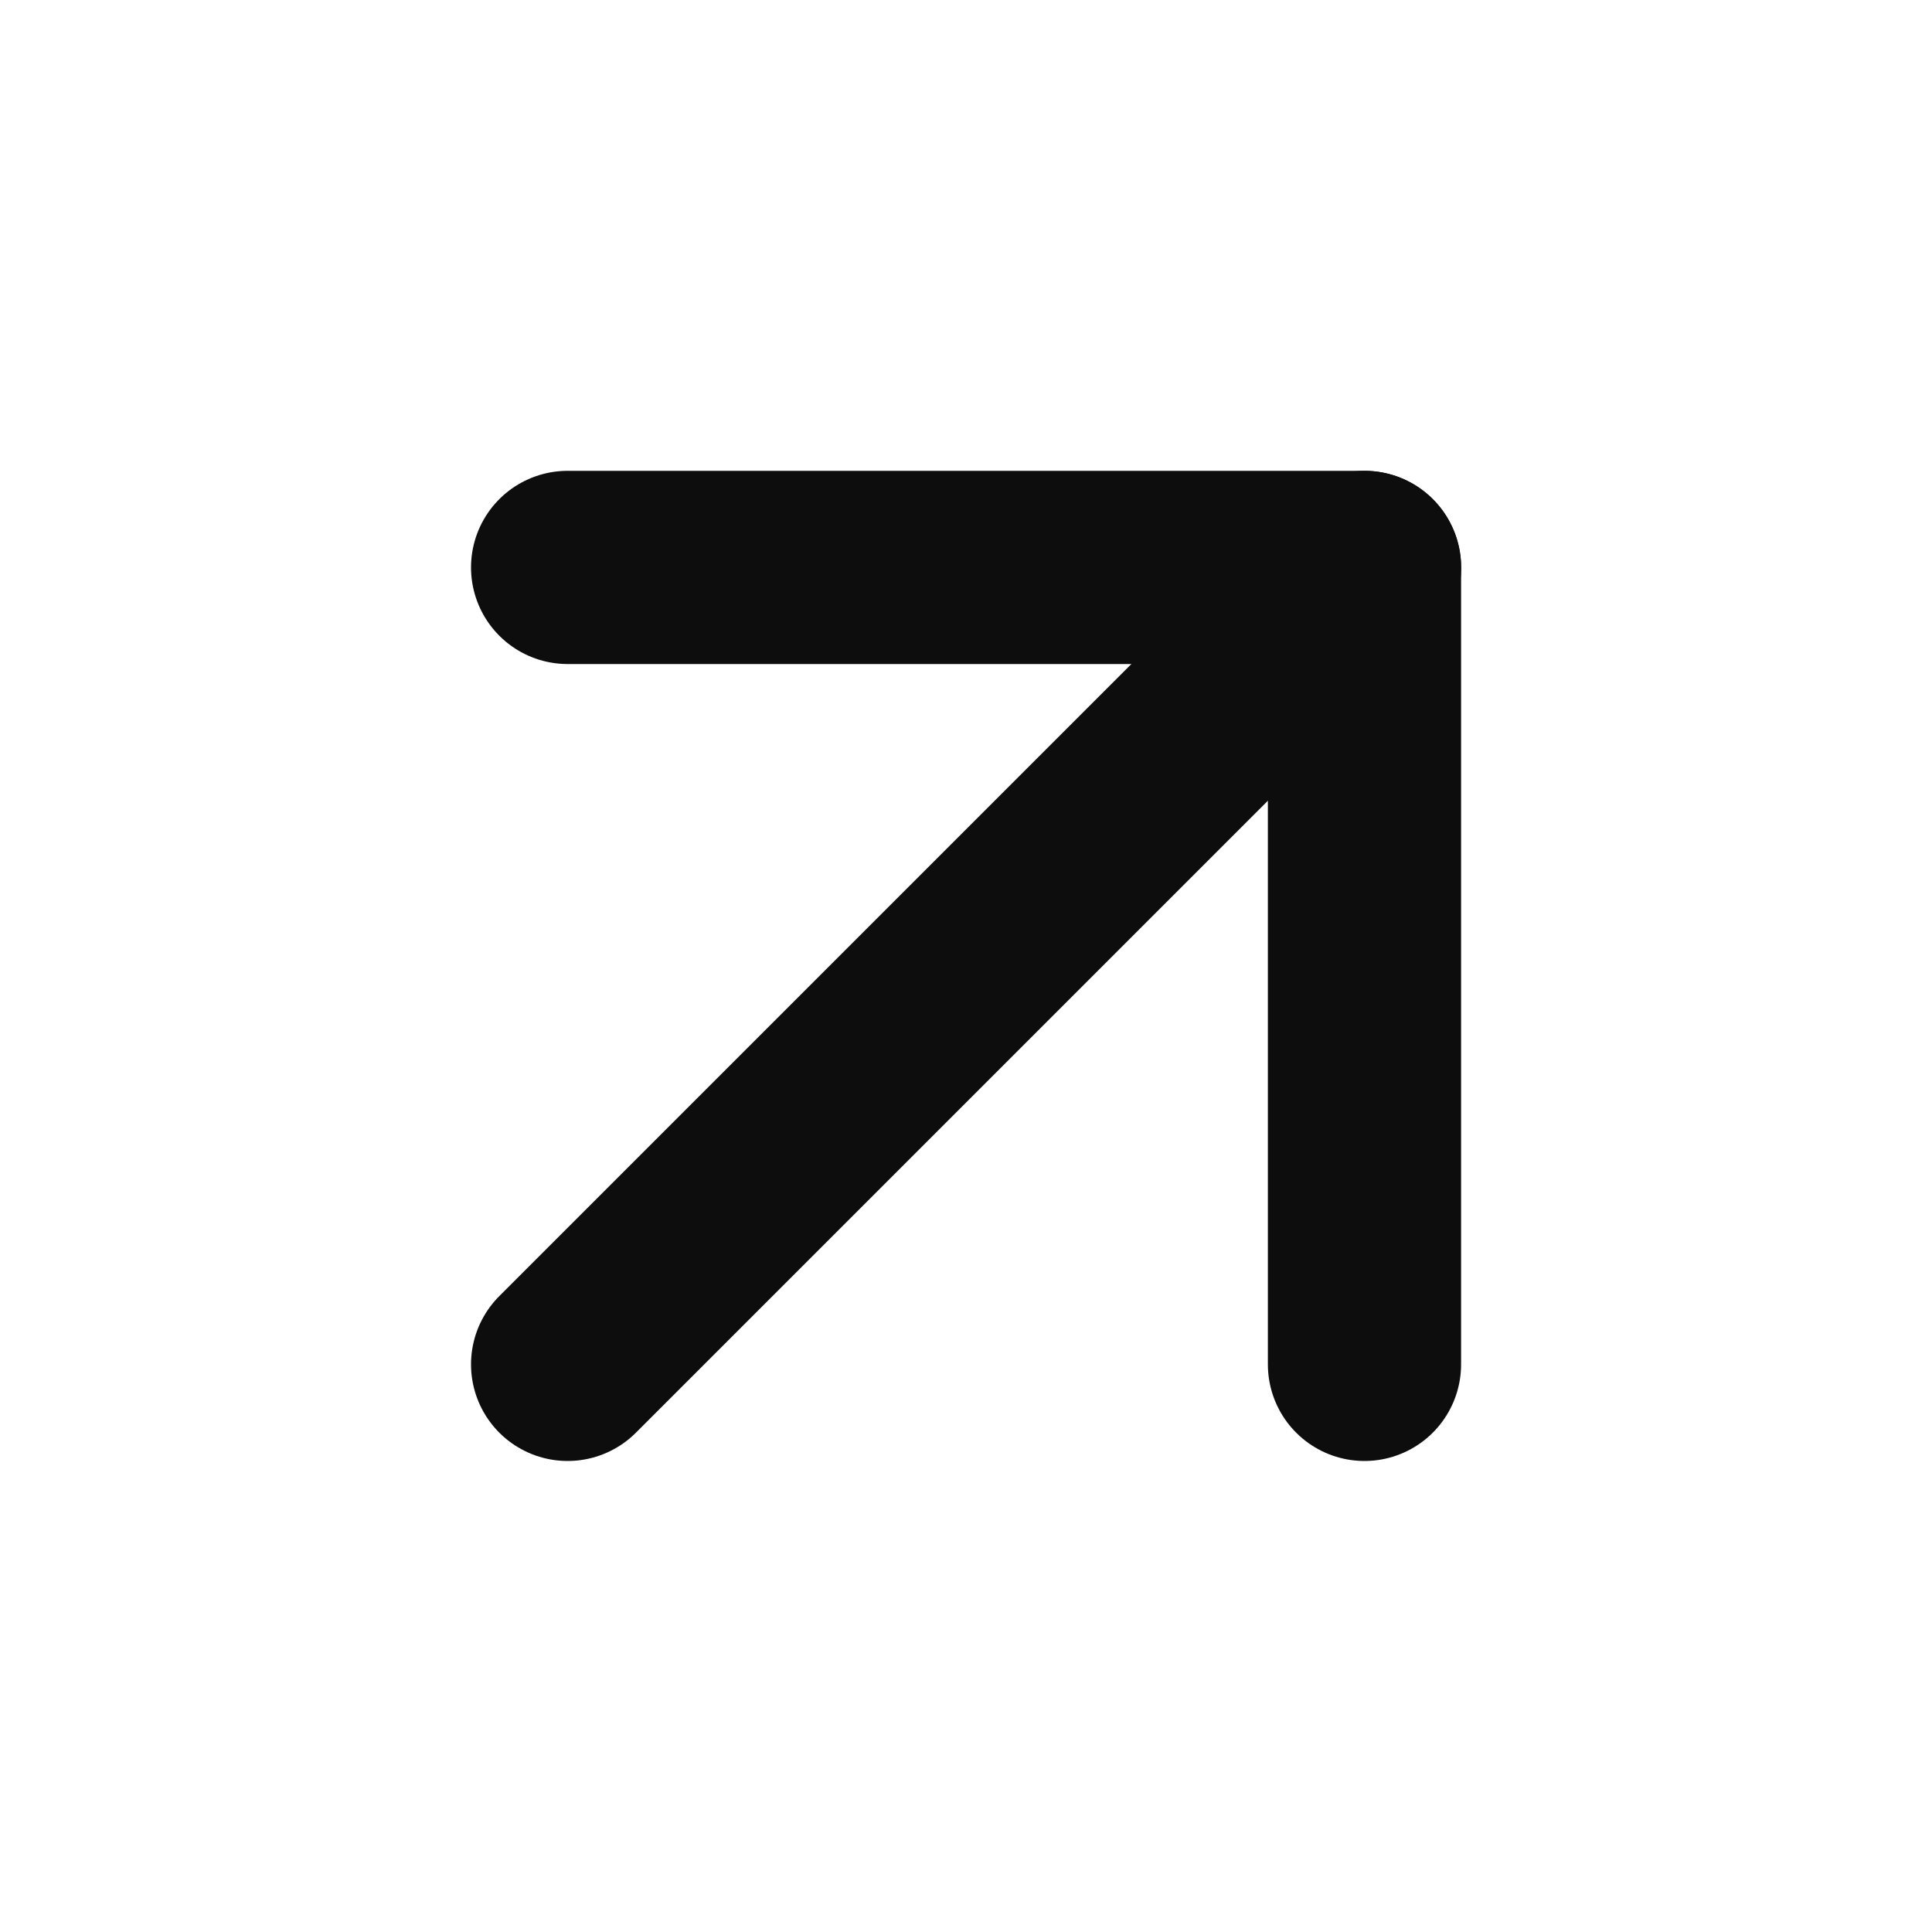
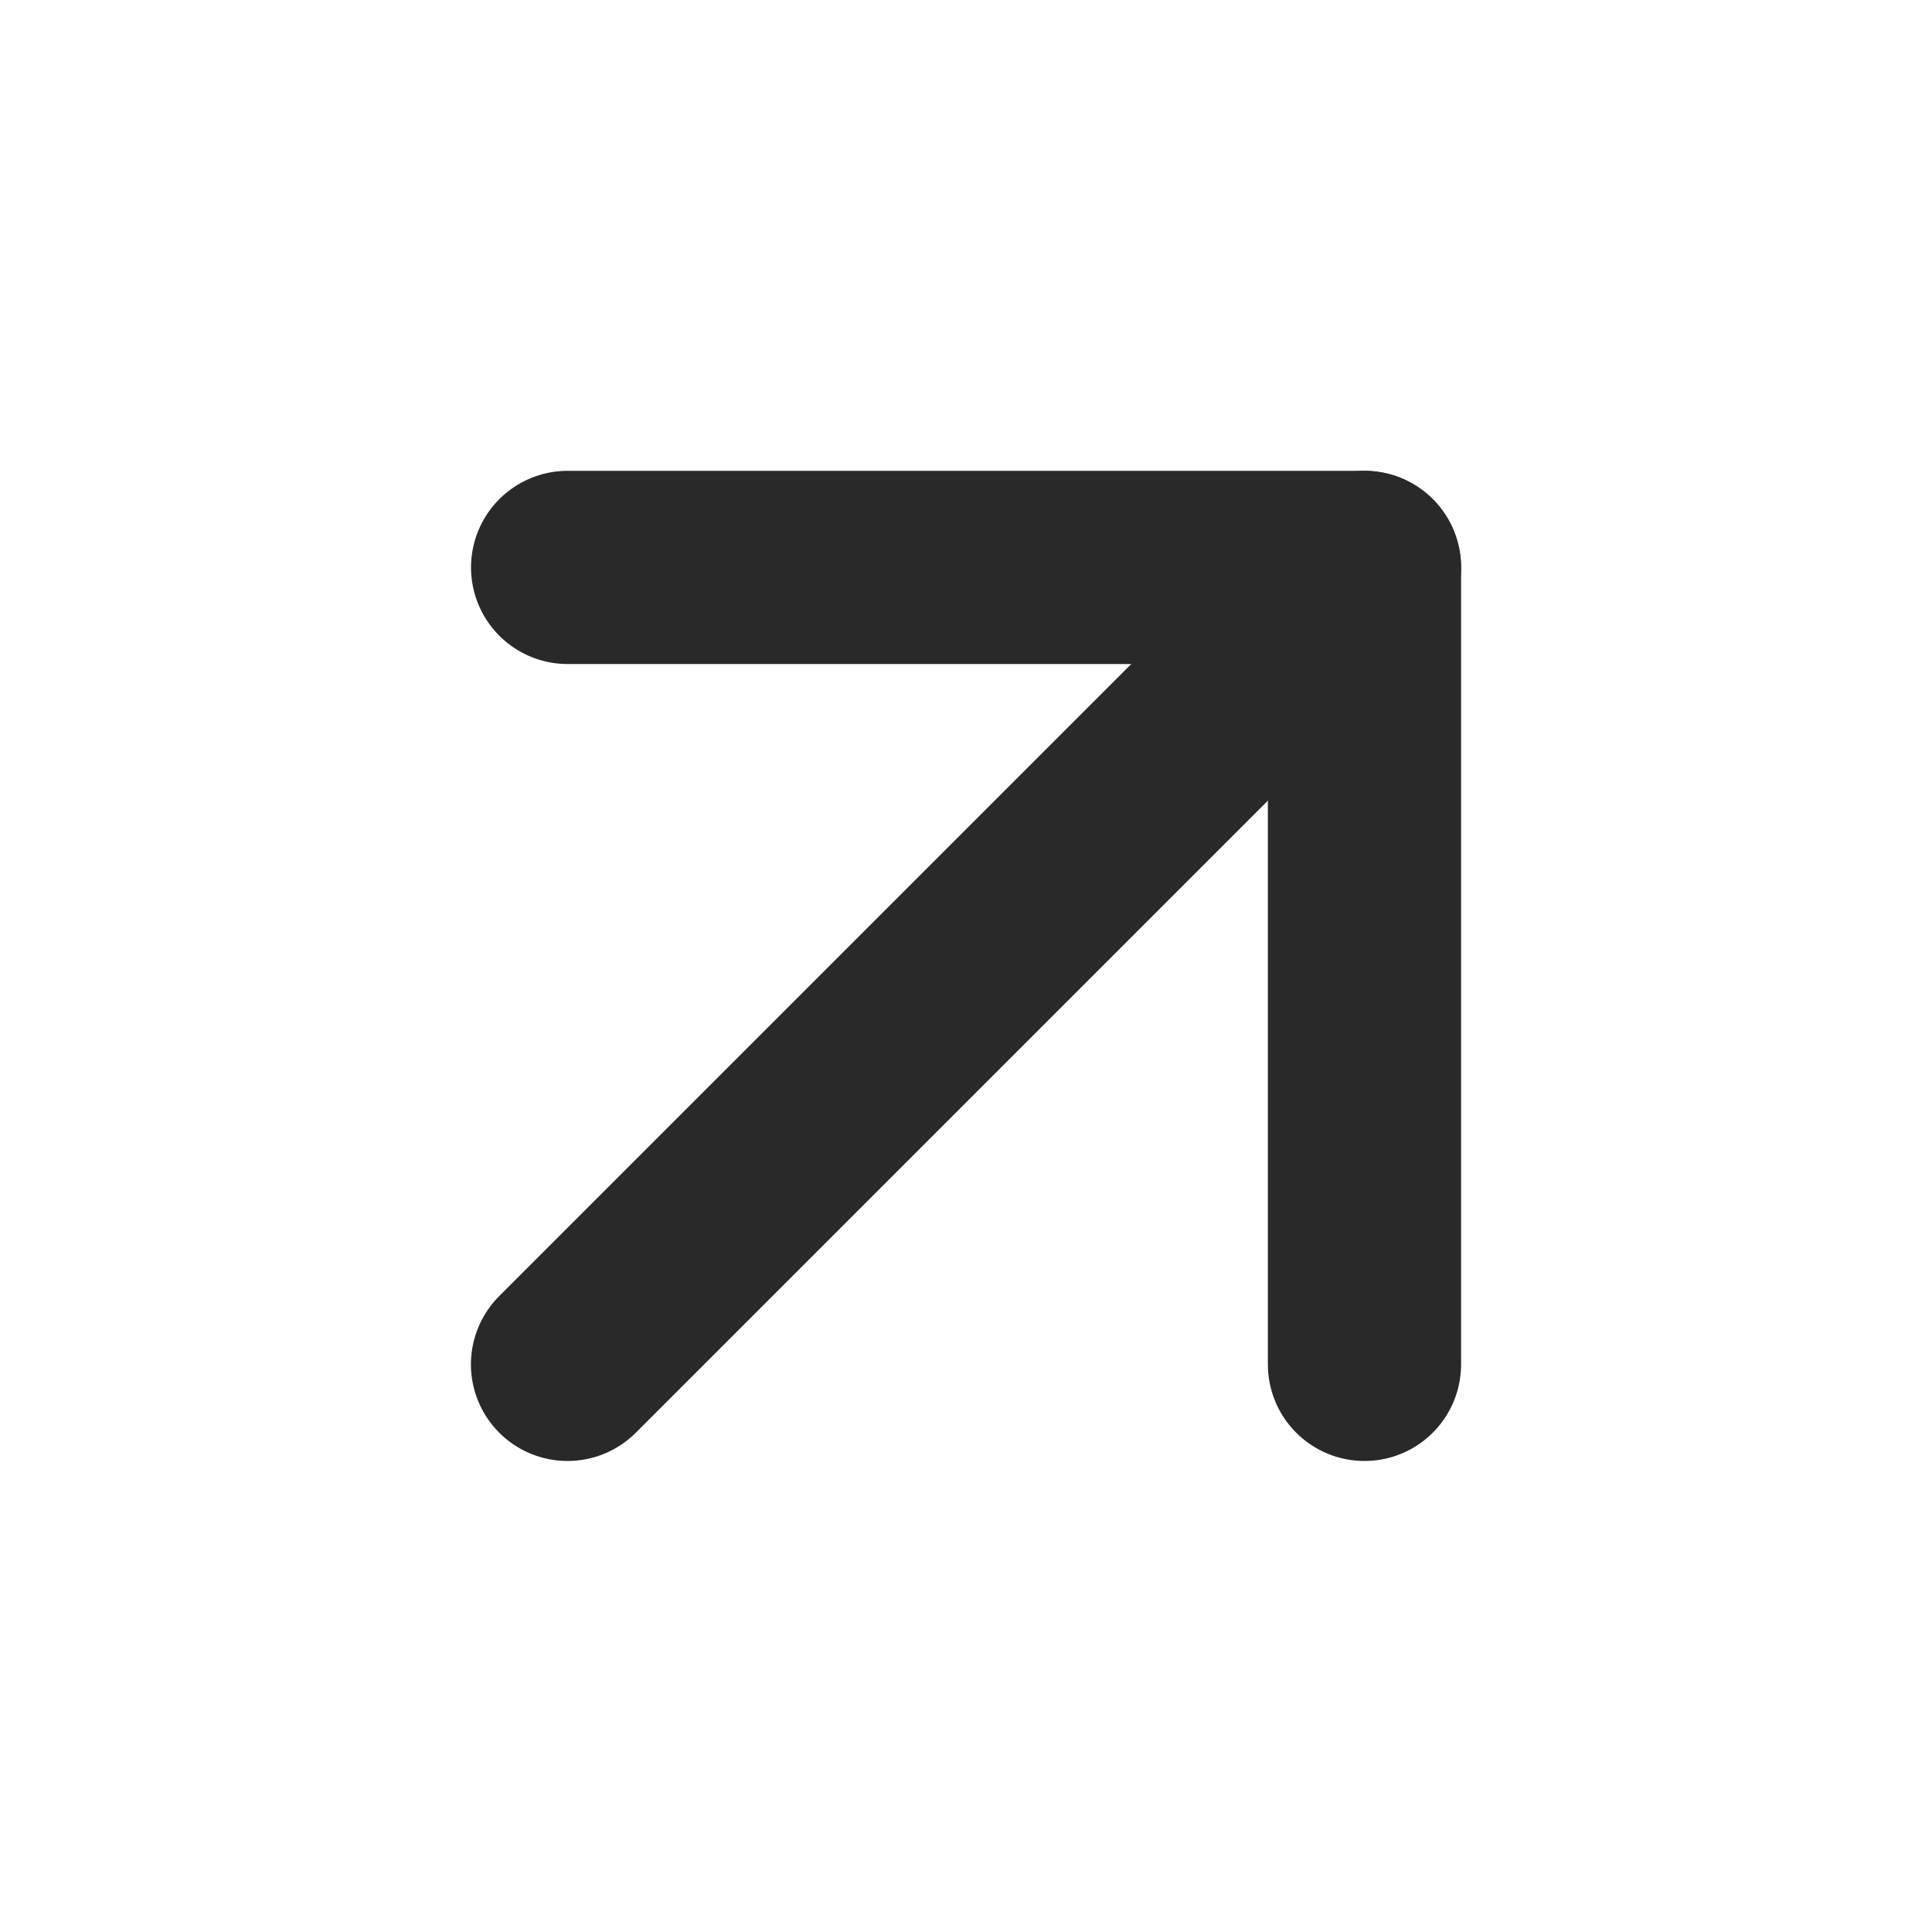
<svg xmlns="http://www.w3.org/2000/svg" width="20" height="20" viewBox="0 0 20 20" fill="none">
-   <path d="M5.876 14.124L14.126 5.874" stroke="#0D0D0D" stroke-width="2" stroke-linecap="round" stroke-linejoin="round" />
-   <path d="M5.876 5.874L14.125 5.874L14.125 14.124" stroke="#0D0D0D" stroke-width="2" stroke-linecap="round" stroke-linejoin="round" />
+   <path d="M5.875 14.124L14.125 5.874" stroke="#292929" stroke-width="2" stroke-linecap="round" stroke-linejoin="round" />
+   <path d="M5.876 5.874L14.125 5.874L14.125 14.124" stroke="#292929" stroke-width="2" stroke-linecap="round" stroke-linejoin="round" />
</svg>
